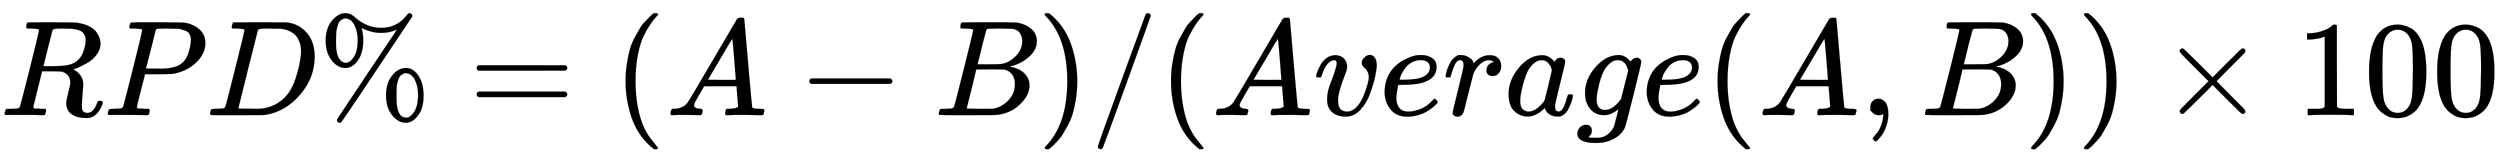
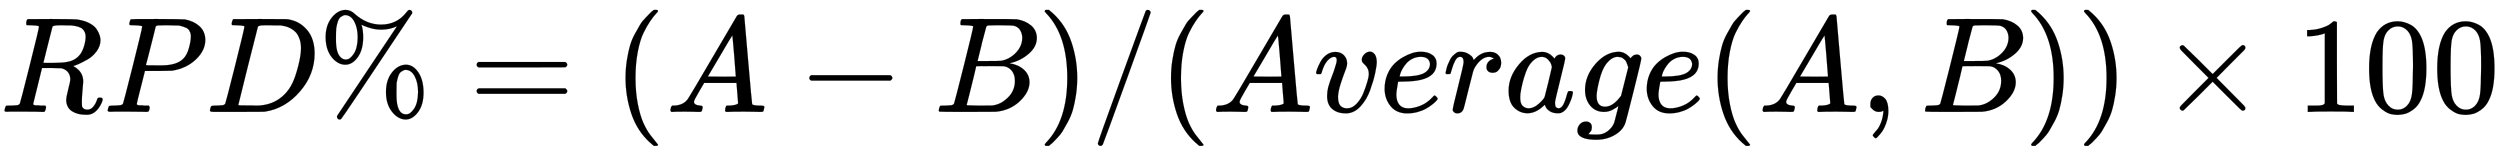
- <svg xmlns="http://www.w3.org/2000/svg" xmlns:xlink="http://www.w3.org/1999/xlink" role="img" aria-hidden="true" style="vertical-align: -0.84ex;font-size: 15pt;font-family: Lato;color: Black;" viewBox="0 -847 18387.6 1211.2" focusable="false" width="42.707ex" height="2.813ex">
+ <svg xmlns="http://www.w3.org/2000/svg" xmlns:xlink="http://www.w3.org/1999/xlink" role="img" aria-hidden="true" style="vertical-align: -0.79ex;font-size: 15pt;font-family: Lato;color: Black;" viewBox="0 -822.9 18387.6 1162.9" focusable="false" width="42.707ex" height="2.701ex">
  <defs id="MathJax_SVG_glyphs">
    <path id="MJMATHI-52" stroke-width="1" d="M 230 637 Q 203 637 198 638 T 193 649 Q 193 676 204 682 Q 206 683 378 683 Q 550 682 564 680 Q 620 672 658 652 T 712 606 T 733 563 T 739 529 Q 739 484 710 445 T 643 385 T 576 351 T 538 338 L 545 333 Q 612 295 612 223 Q 612 212 607 162 T 602 80 V 71 Q 602 53 603 43 T 614 25 T 640 16 Q 668 16 686 38 T 712 85 Q 717 99 720 102 T 735 105 Q 755 105 755 93 Q 755 75 731 36 Q 693 -21 641 -21 H 632 Q 571 -21 531 4 T 487 82 Q 487 109 502 166 T 517 239 Q 517 290 474 313 Q 459 320 449 321 T 378 323 H 309 L 277 193 Q 244 61 244 59 Q 244 55 245 54 T 252 50 T 269 48 T 302 46 H 333 Q 339 38 339 37 T 336 19 Q 332 6 326 0 H 311 Q 275 2 180 2 Q 146 2 117 2 T 71 2 T 50 1 Q 33 1 33 10 Q 33 12 36 24 Q 41 43 46 45 Q 50 46 61 46 H 67 Q 94 46 127 49 Q 141 52 146 61 Q 149 65 218 339 T 287 628 Q 287 635 230 637 Z M 630 554 Q 630 586 609 608 T 523 636 Q 521 636 500 636 T 462 637 H 440 Q 393 637 386 627 Q 385 624 352 494 T 319 361 Q 319 360 388 360 Q 466 361 492 367 Q 556 377 592 426 Q 608 449 619 486 T 630 554 Z" />
    <path id="MJMATHI-50" stroke-width="1" d="M 287 628 Q 287 635 230 637 Q 206 637 199 638 T 192 648 Q 192 649 194 659 Q 200 679 203 681 T 397 683 Q 587 682 600 680 Q 664 669 707 631 T 751 530 Q 751 453 685 389 Q 616 321 507 303 Q 500 302 402 301 H 307 L 277 182 Q 247 66 247 59 Q 247 55 248 54 T 255 50 T 272 48 T 305 46 H 336 Q 342 37 342 35 Q 342 19 335 5 Q 330 0 319 0 Q 316 0 282 1 T 182 2 Q 120 2 87 2 T 51 1 Q 33 1 33 11 Q 33 13 36 25 Q 40 41 44 43 T 67 46 Q 94 46 127 49 Q 141 52 146 61 Q 149 65 218 339 T 287 628 Z M 645 554 Q 645 567 643 575 T 634 597 T 609 619 T 560 635 Q 553 636 480 637 Q 463 637 445 637 T 416 636 T 404 636 Q 391 635 386 627 Q 384 621 367 550 T 332 412 T 314 344 Q 314 342 395 342 H 407 H 430 Q 542 342 590 392 Q 617 419 631 471 T 645 554 Z" />
    <path id="MJMATHI-44" stroke-width="1" d="M 287 628 Q 287 635 230 637 Q 207 637 200 638 T 193 647 Q 193 655 197 667 T 204 682 Q 206 683 403 683 Q 570 682 590 682 T 630 676 Q 702 659 752 597 T 803 431 Q 803 275 696 151 T 444 3 L 430 1 L 236 0 H 125 H 72 Q 48 0 41 2 T 33 11 Q 33 13 36 25 Q 40 41 44 43 T 67 46 Q 94 46 127 49 Q 141 52 146 61 Q 149 65 218 339 T 287 628 Z M 703 469 Q 703 507 692 537 T 666 584 T 629 613 T 590 629 T 555 636 Q 553 636 541 636 T 512 636 T 479 637 H 436 Q 392 637 386 627 Q 384 623 313 339 T 242 52 Q 242 48 253 48 T 330 47 Q 335 47 349 47 T 373 46 Q 499 46 581 128 Q 617 164 640 212 T 683 339 T 703 469 Z" />
    <path id="MJMAIN-25" stroke-width="1" d="M 465 605 Q 428 605 394 614 T 340 632 T 319 641 Q 332 608 332 548 Q 332 458 293 403 T 202 347 Q 145 347 101 402 T 56 548 Q 56 637 101 693 T 202 750 Q 241 750 272 719 Q 359 642 464 642 Q 580 642 650 732 Q 662 748 668 749 Q 670 750 673 750 Q 682 750 688 743 T 693 726 Q 178 -47 170 -52 Q 166 -56 160 -56 Q 147 -56 142 -45 Q 137 -36 142 -27 Q 143 -24 363 304 Q 469 462 525 546 T 581 630 Q 528 605 465 605 Z M 207 385 Q 235 385 263 427 T 292 548 Q 292 617 267 664 T 200 712 Q 193 712 186 709 T 167 698 T 147 668 T 134 615 Q 132 595 132 548 V 527 Q 132 436 165 403 Q 183 385 203 385 H 207 Z M 500 146 Q 500 234 544 290 T 647 347 Q 699 347 737 292 T 776 146 T 737 0 T 646 -56 Q 590 -56 545 0 T 500 146 Z M 651 -18 Q 679 -18 707 24 T 736 146 Q 736 215 711 262 T 644 309 Q 637 309 630 306 T 611 295 T 591 265 T 578 212 Q 577 200 577 146 V 124 Q 577 -18 647 -18 H 651 Z" />
    <path id="MJMAIN-3D" stroke-width="1" d="M 56 347 Q 56 360 70 367 H 707 Q 722 359 722 347 Q 722 336 708 328 L 390 327 H 72 Q 56 332 56 347 Z M 56 153 Q 56 168 72 173 H 708 Q 722 163 722 153 Q 722 140 707 133 H 70 Q 56 140 56 153 Z" />
    <path id="MJMAIN-28" stroke-width="1" d="M 94 250 Q 94 319 104 381 T 127 488 T 164 576 T 202 643 T 244 695 T 277 729 T 302 750 H 315 H 319 Q 333 750 333 741 Q 333 738 316 720 T 275 667 T 226 581 T 184 443 T 167 250 T 184 58 T 225 -81 T 274 -167 T 316 -220 T 333 -241 Q 333 -250 318 -250 H 315 H 302 L 274 -226 Q 180 -141 137 -14 T 94 250 Z" />
    <path id="MJMATHI-41" stroke-width="1" d="M 208 74 Q 208 50 254 46 Q 272 46 272 35 Q 272 34 270 22 Q 267 8 264 4 T 251 0 Q 249 0 239 0 T 205 1 T 141 2 Q 70 2 50 0 H 42 Q 35 7 35 11 Q 37 38 48 46 H 62 Q 132 49 164 96 Q 170 102 345 401 T 523 704 Q 530 716 547 716 H 555 H 572 Q 578 707 578 706 L 606 383 Q 634 60 636 57 Q 641 46 701 46 Q 726 46 726 36 Q 726 34 723 22 Q 720 7 718 4 T 704 0 Q 701 0 690 0 T 651 1 T 578 2 Q 484 2 455 0 H 443 Q 437 6 437 9 T 439 27 Q 443 40 445 43 L 449 46 H 469 Q 523 49 533 63 L 521 213 H 283 L 249 155 Q 208 86 208 74 Z M 516 260 Q 516 271 504 416 T 490 562 L 463 519 Q 447 492 400 412 L 310 260 L 413 259 Q 516 259 516 260 Z" />
    <path id="MJMAIN-2212" stroke-width="1" d="M 84 237 T 84 250 T 98 270 H 679 Q 694 262 694 250 T 679 230 H 98 Q 84 237 84 250 Z" />
    <path id="MJMATHI-42" stroke-width="1" d="M 231 637 Q 204 637 199 638 T 194 649 Q 194 676 205 682 Q 206 683 335 683 Q 594 683 608 681 Q 671 671 713 636 T 756 544 Q 756 480 698 429 T 565 360 L 555 357 Q 619 348 660 311 T 702 219 Q 702 146 630 78 T 453 1 Q 446 0 242 0 Q 42 0 39 2 Q 35 5 35 10 Q 35 17 37 24 Q 42 43 47 45 Q 51 46 62 46 H 68 Q 95 46 128 49 Q 142 52 147 61 Q 150 65 219 339 T 288 628 Q 288 635 231 637 Z M 649 544 Q 649 574 634 600 T 585 634 Q 578 636 493 637 Q 473 637 451 637 T 416 636 H 403 Q 388 635 384 626 Q 382 622 352 506 Q 352 503 351 500 L 320 374 H 401 Q 482 374 494 376 Q 554 386 601 434 T 649 544 Z M 595 229 Q 595 273 572 302 T 512 336 Q 506 337 429 337 Q 311 337 310 336 Q 310 334 293 263 T 258 122 L 240 52 Q 240 48 252 48 T 333 46 Q 422 46 429 47 Q 491 54 543 105 T 595 229 Z" />
    <path id="MJMAIN-29" stroke-width="1" d="M 60 749 L 64 750 Q 69 750 74 750 H 86 L 114 726 Q 208 641 251 514 T 294 250 Q 294 182 284 119 T 261 12 T 224 -76 T 186 -143 T 145 -194 T 113 -227 T 90 -246 Q 87 -249 86 -250 H 74 Q 66 -250 63 -250 T 58 -247 T 55 -238 Q 56 -237 66 -225 Q 221 -64 221 250 T 66 725 Q 56 737 55 738 Q 55 746 60 749 Z" />
    <path id="MJMAIN-2F" stroke-width="1" d="M 423 750 Q 432 750 438 744 T 444 730 Q 444 725 271 248 T 92 -240 Q 85 -250 75 -250 Q 68 -250 62 -245 T 56 -231 Q 56 -221 230 257 T 407 740 Q 411 750 423 750 Z" />
    <path id="MJMATHI-76" stroke-width="1" d="M 173 380 Q 173 405 154 405 Q 130 405 104 376 T 61 287 Q 60 286 59 284 T 58 281 T 56 279 T 53 278 T 49 278 T 41 278 H 27 Q 21 284 21 287 Q 21 294 29 316 T 53 368 T 97 419 T 160 441 Q 202 441 225 417 T 249 361 Q 249 344 246 335 Q 246 329 231 291 T 200 202 T 182 113 Q 182 86 187 69 Q 200 26 250 26 Q 287 26 319 60 T 369 139 T 398 222 T 409 277 Q 409 300 401 317 T 383 343 T 365 361 T 357 383 Q 357 405 376 424 T 417 443 Q 436 443 451 425 T 467 367 Q 467 340 455 284 T 418 159 T 347 40 T 241 -11 Q 177 -11 139 22 Q 102 54 102 117 Q 102 148 110 181 T 151 298 Q 173 362 173 380 Z" />
    <path id="MJMATHI-65" stroke-width="1" d="M 39 168 Q 39 225 58 272 T 107 350 T 174 402 T 244 433 T 307 442 H 310 Q 355 442 388 420 T 421 355 Q 421 265 310 237 Q 261 224 176 223 Q 139 223 138 221 Q 138 219 132 186 T 125 128 Q 125 81 146 54 T 209 26 T 302 45 T 394 111 Q 403 121 406 121 Q 410 121 419 112 T 429 98 T 420 82 T 390 55 T 344 24 T 281 -1 T 205 -11 Q 126 -11 83 42 T 39 168 Z M 373 353 Q 367 405 305 405 Q 272 405 244 391 T 199 357 T 170 316 T 154 280 T 149 261 Q 149 260 169 260 Q 282 260 327 284 T 373 353 Z" />
    <path id="MJMATHI-72" stroke-width="1" d="M 21 287 Q 22 290 23 295 T 28 317 T 38 348 T 53 381 T 73 411 T 99 433 T 132 442 Q 161 442 183 430 T 214 408 T 225 388 Q 227 382 228 382 T 236 389 Q 284 441 347 441 H 350 Q 398 441 422 400 Q 430 381 430 363 Q 430 333 417 315 T 391 292 T 366 288 Q 346 288 334 299 T 322 328 Q 322 376 378 392 Q 356 405 342 405 Q 286 405 239 331 Q 229 315 224 298 T 190 165 Q 156 25 151 16 Q 138 -11 108 -11 Q 95 -11 87 -5 T 76 7 T 74 17 Q 74 30 114 189 T 154 366 Q 154 405 128 405 Q 107 405 92 377 T 68 316 T 57 280 Q 55 278 41 278 H 27 Q 21 284 21 287 Z" />
    <path id="MJMATHI-61" stroke-width="1" d="M 33 157 Q 33 258 109 349 T 280 441 Q 331 441 370 392 Q 386 422 416 422 Q 429 422 439 414 T 449 394 Q 449 381 412 234 T 374 68 Q 374 43 381 35 T 402 26 Q 411 27 422 35 Q 443 55 463 131 Q 469 151 473 152 Q 475 153 483 153 H 487 Q 506 153 506 144 Q 506 138 501 117 T 481 63 T 449 13 Q 436 0 417 -8 Q 409 -10 393 -10 Q 359 -10 336 5 T 306 36 L 300 51 Q 299 52 296 50 Q 294 48 292 46 Q 233 -10 172 -10 Q 117 -10 75 30 T 33 157 Z M 351 328 Q 351 334 346 350 T 323 385 T 277 405 Q 242 405 210 374 T 160 293 Q 131 214 119 129 Q 119 126 119 118 T 118 106 Q 118 61 136 44 T 179 26 Q 217 26 254 59 T 298 110 Q 300 114 325 217 T 351 328 Z" />
    <path id="MJMATHI-67" stroke-width="1" d="M 311 43 Q 296 30 267 15 T 206 0 Q 143 0 105 45 T 66 160 Q 66 265 143 353 T 314 442 Q 361 442 401 394 L 404 398 Q 406 401 409 404 T 418 412 T 431 419 T 447 422 Q 461 422 470 413 T 480 394 Q 480 379 423 152 T 363 -80 Q 345 -134 286 -169 T 151 -205 Q 10 -205 10 -137 Q 10 -111 28 -91 T 74 -71 Q 89 -71 102 -80 T 116 -111 Q 116 -121 114 -130 T 107 -144 T 99 -154 T 92 -162 L 90 -164 H 91 Q 101 -167 151 -167 Q 189 -167 211 -155 Q 234 -144 254 -122 T 282 -75 Q 288 -56 298 -13 Q 311 35 311 43 Z M 384 328 L 380 339 Q 377 350 375 354 T 369 368 T 359 382 T 346 393 T 328 402 T 306 405 Q 262 405 221 352 Q 191 313 171 233 T 151 117 Q 151 38 213 38 Q 269 38 323 108 L 331 118 L 384 328 Z" />
    <path id="MJMAIN-2C" stroke-width="1" d="M 78 35 T 78 60 T 94 103 T 137 121 Q 165 121 187 96 T 210 8 Q 210 -27 201 -60 T 180 -117 T 154 -158 T 130 -185 T 117 -194 Q 113 -194 104 -185 T 95 -172 Q 95 -168 106 -156 T 131 -126 T 157 -76 T 173 -3 V 9 L 172 8 Q 170 7 167 6 T 161 3 T 152 1 T 140 0 Q 113 0 96 17 Z" />
    <path id="MJMAIN-D7" stroke-width="1" d="M 630 29 Q 630 9 609 9 Q 604 9 587 25 T 493 118 L 389 222 L 284 117 Q 178 13 175 11 Q 171 9 168 9 Q 160 9 154 15 T 147 29 Q 147 36 161 51 T 255 146 L 359 250 L 255 354 Q 174 435 161 449 T 147 471 Q 147 480 153 485 T 168 490 Q 173 490 175 489 Q 178 487 284 383 L 389 278 L 493 382 Q 570 459 587 475 T 609 491 Q 630 491 630 471 Q 630 464 620 453 T 522 355 L 418 250 L 522 145 Q 606 61 618 48 T 630 29 Z" />
    <path id="MJMAIN-31" stroke-width="1" d="M 213 578 L 200 573 Q 186 568 160 563 T 102 556 H 83 V 602 H 102 Q 149 604 189 617 T 245 641 T 273 663 Q 275 666 285 666 Q 294 666 302 660 V 361 L 303 61 Q 310 54 315 52 T 339 48 T 401 46 H 427 V 0 H 416 Q 395 3 257 3 Q 121 3 100 0 H 88 V 46 H 114 Q 136 46 152 46 T 177 47 T 193 50 T 201 52 T 207 57 T 213 61 V 578 Z" />
    <path id="MJMAIN-30" stroke-width="1" d="M 96 585 Q 152 666 249 666 Q 297 666 345 640 T 423 548 Q 460 465 460 320 Q 460 165 417 83 Q 397 41 362 16 T 301 -15 T 250 -22 Q 224 -22 198 -16 T 137 16 T 82 83 Q 39 165 39 320 Q 39 494 96 585 Z M 321 597 Q 291 629 250 629 Q 208 629 178 597 Q 153 571 145 525 T 137 333 Q 137 175 145 125 T 181 46 Q 209 16 250 16 Q 290 16 318 46 Q 347 76 354 130 T 362 333 Q 362 478 354 524 T 321 597 Z" />
  </defs>
  <g fill="currentColor" stroke="currentColor" stroke-width="0" transform="matrix(1 0 0 -1 0 0)">
    <use x="0" y="0" xlink:href="#MJMATHI-52" />
    <use x="759" y="0" xlink:href="#MJMATHI-50" />
    <use x="1511" y="0" xlink:href="#MJMATHI-44" />
    <use x="2339" y="0" xlink:href="#MJMAIN-25" />
    <use x="3450" y="0" xlink:href="#MJMAIN-3D" />
    <use x="4507" y="0" xlink:href="#MJMAIN-28" />
    <use x="4896" y="0" xlink:href="#MJMATHI-41" />
    <use x="5869" y="0" xlink:href="#MJMAIN-2212" />
    <use x="6870" y="0" xlink:href="#MJMATHI-42" />
    <use x="7629" y="0" xlink:href="#MJMAIN-29" />
    <use x="8019" y="0" xlink:href="#MJMAIN-2F" />
    <use x="8519" y="0" xlink:href="#MJMAIN-28" />
    <use x="8909" y="0" xlink:href="#MJMATHI-41" />
    <use x="9659" y="0" xlink:href="#MJMATHI-76" />
    <use x="10145" y="0" xlink:href="#MJMATHI-65" />
    <use x="10611" y="0" xlink:href="#MJMATHI-72" />
    <use x="11063" y="0" xlink:href="#MJMATHI-61" />
    <use x="11592" y="0" xlink:href="#MJMATHI-67" />
    <use x="12073" y="0" xlink:href="#MJMATHI-65" />
    <use x="12539" y="0" xlink:href="#MJMAIN-28" />
    <use x="12929" y="0" xlink:href="#MJMATHI-41" />
    <use x="13679" y="0" xlink:href="#MJMAIN-2C" />
    <use x="14124" y="0" xlink:href="#MJMATHI-42" />
    <use x="14884" y="0" xlink:href="#MJMAIN-29" />
    <use x="15273" y="0" xlink:href="#MJMAIN-29" />
    <use x="15885" y="0" xlink:href="#MJMAIN-D7" />
    <g transform="translate(16886)">
      <use xlink:href="#MJMAIN-31" />
      <use x="500" y="0" xlink:href="#MJMAIN-30" />
      <use x="1001" y="0" xlink:href="#MJMAIN-30" />
    </g>
  </g>
</svg>
